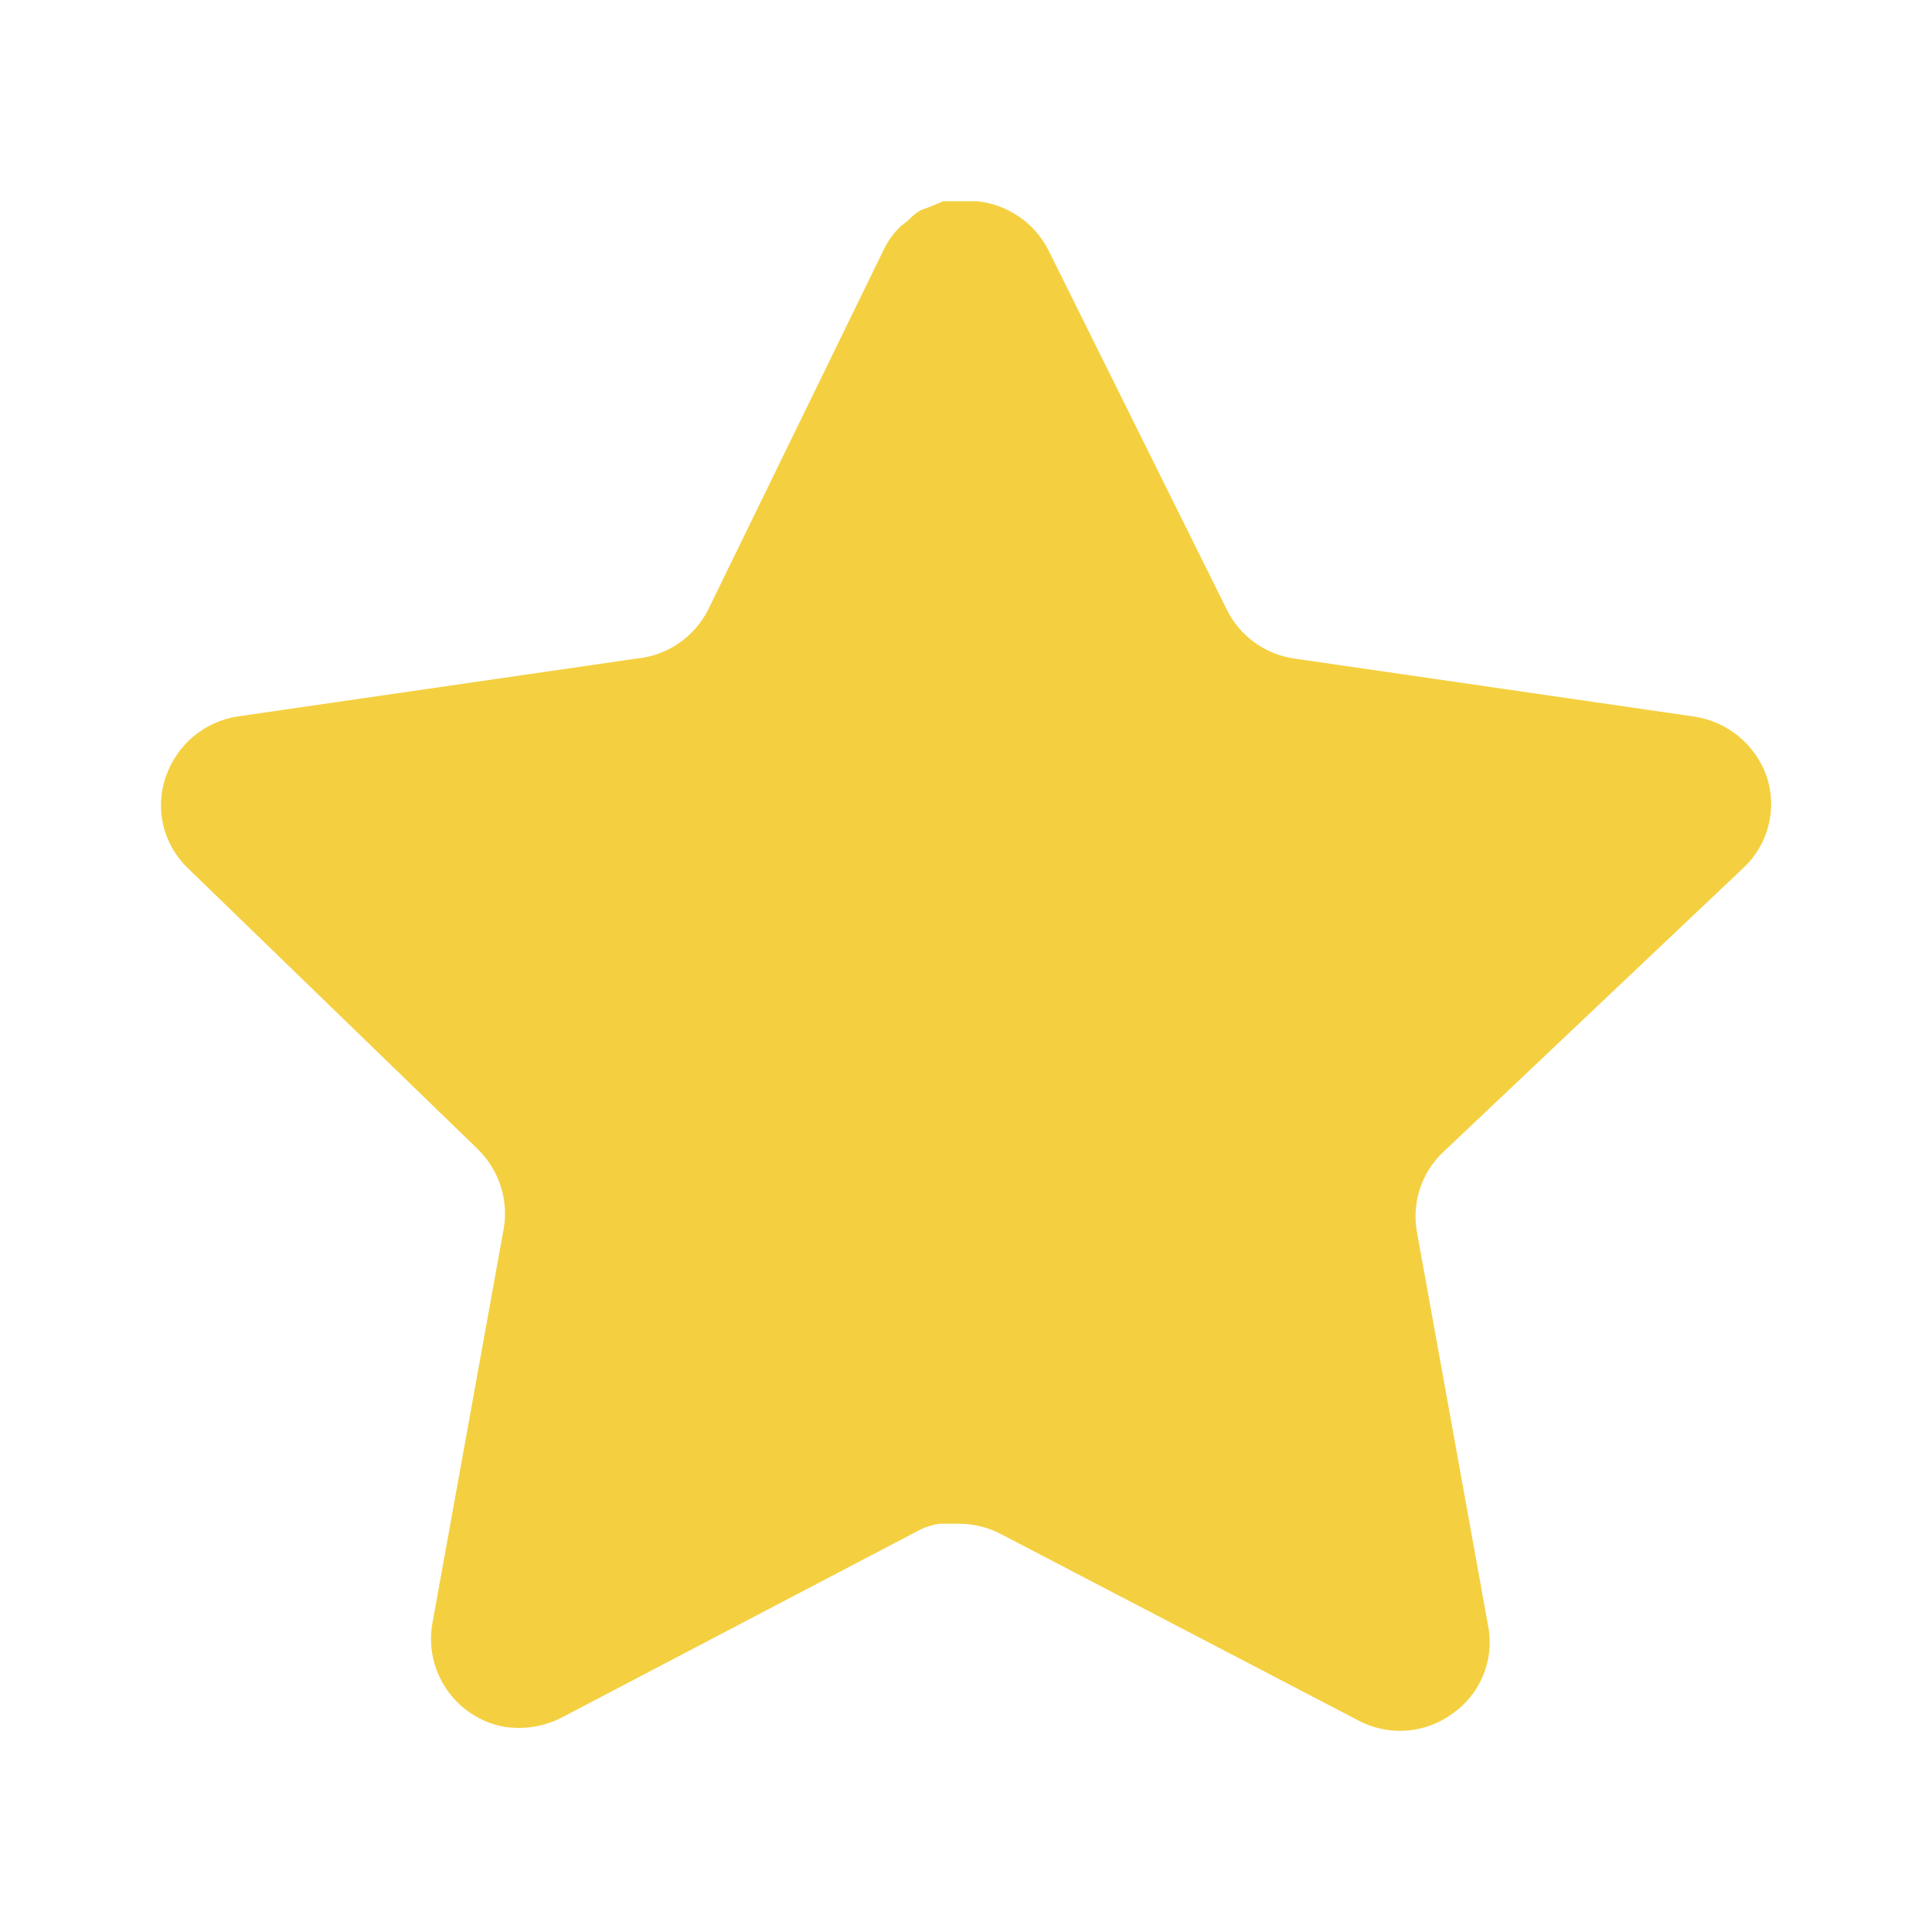
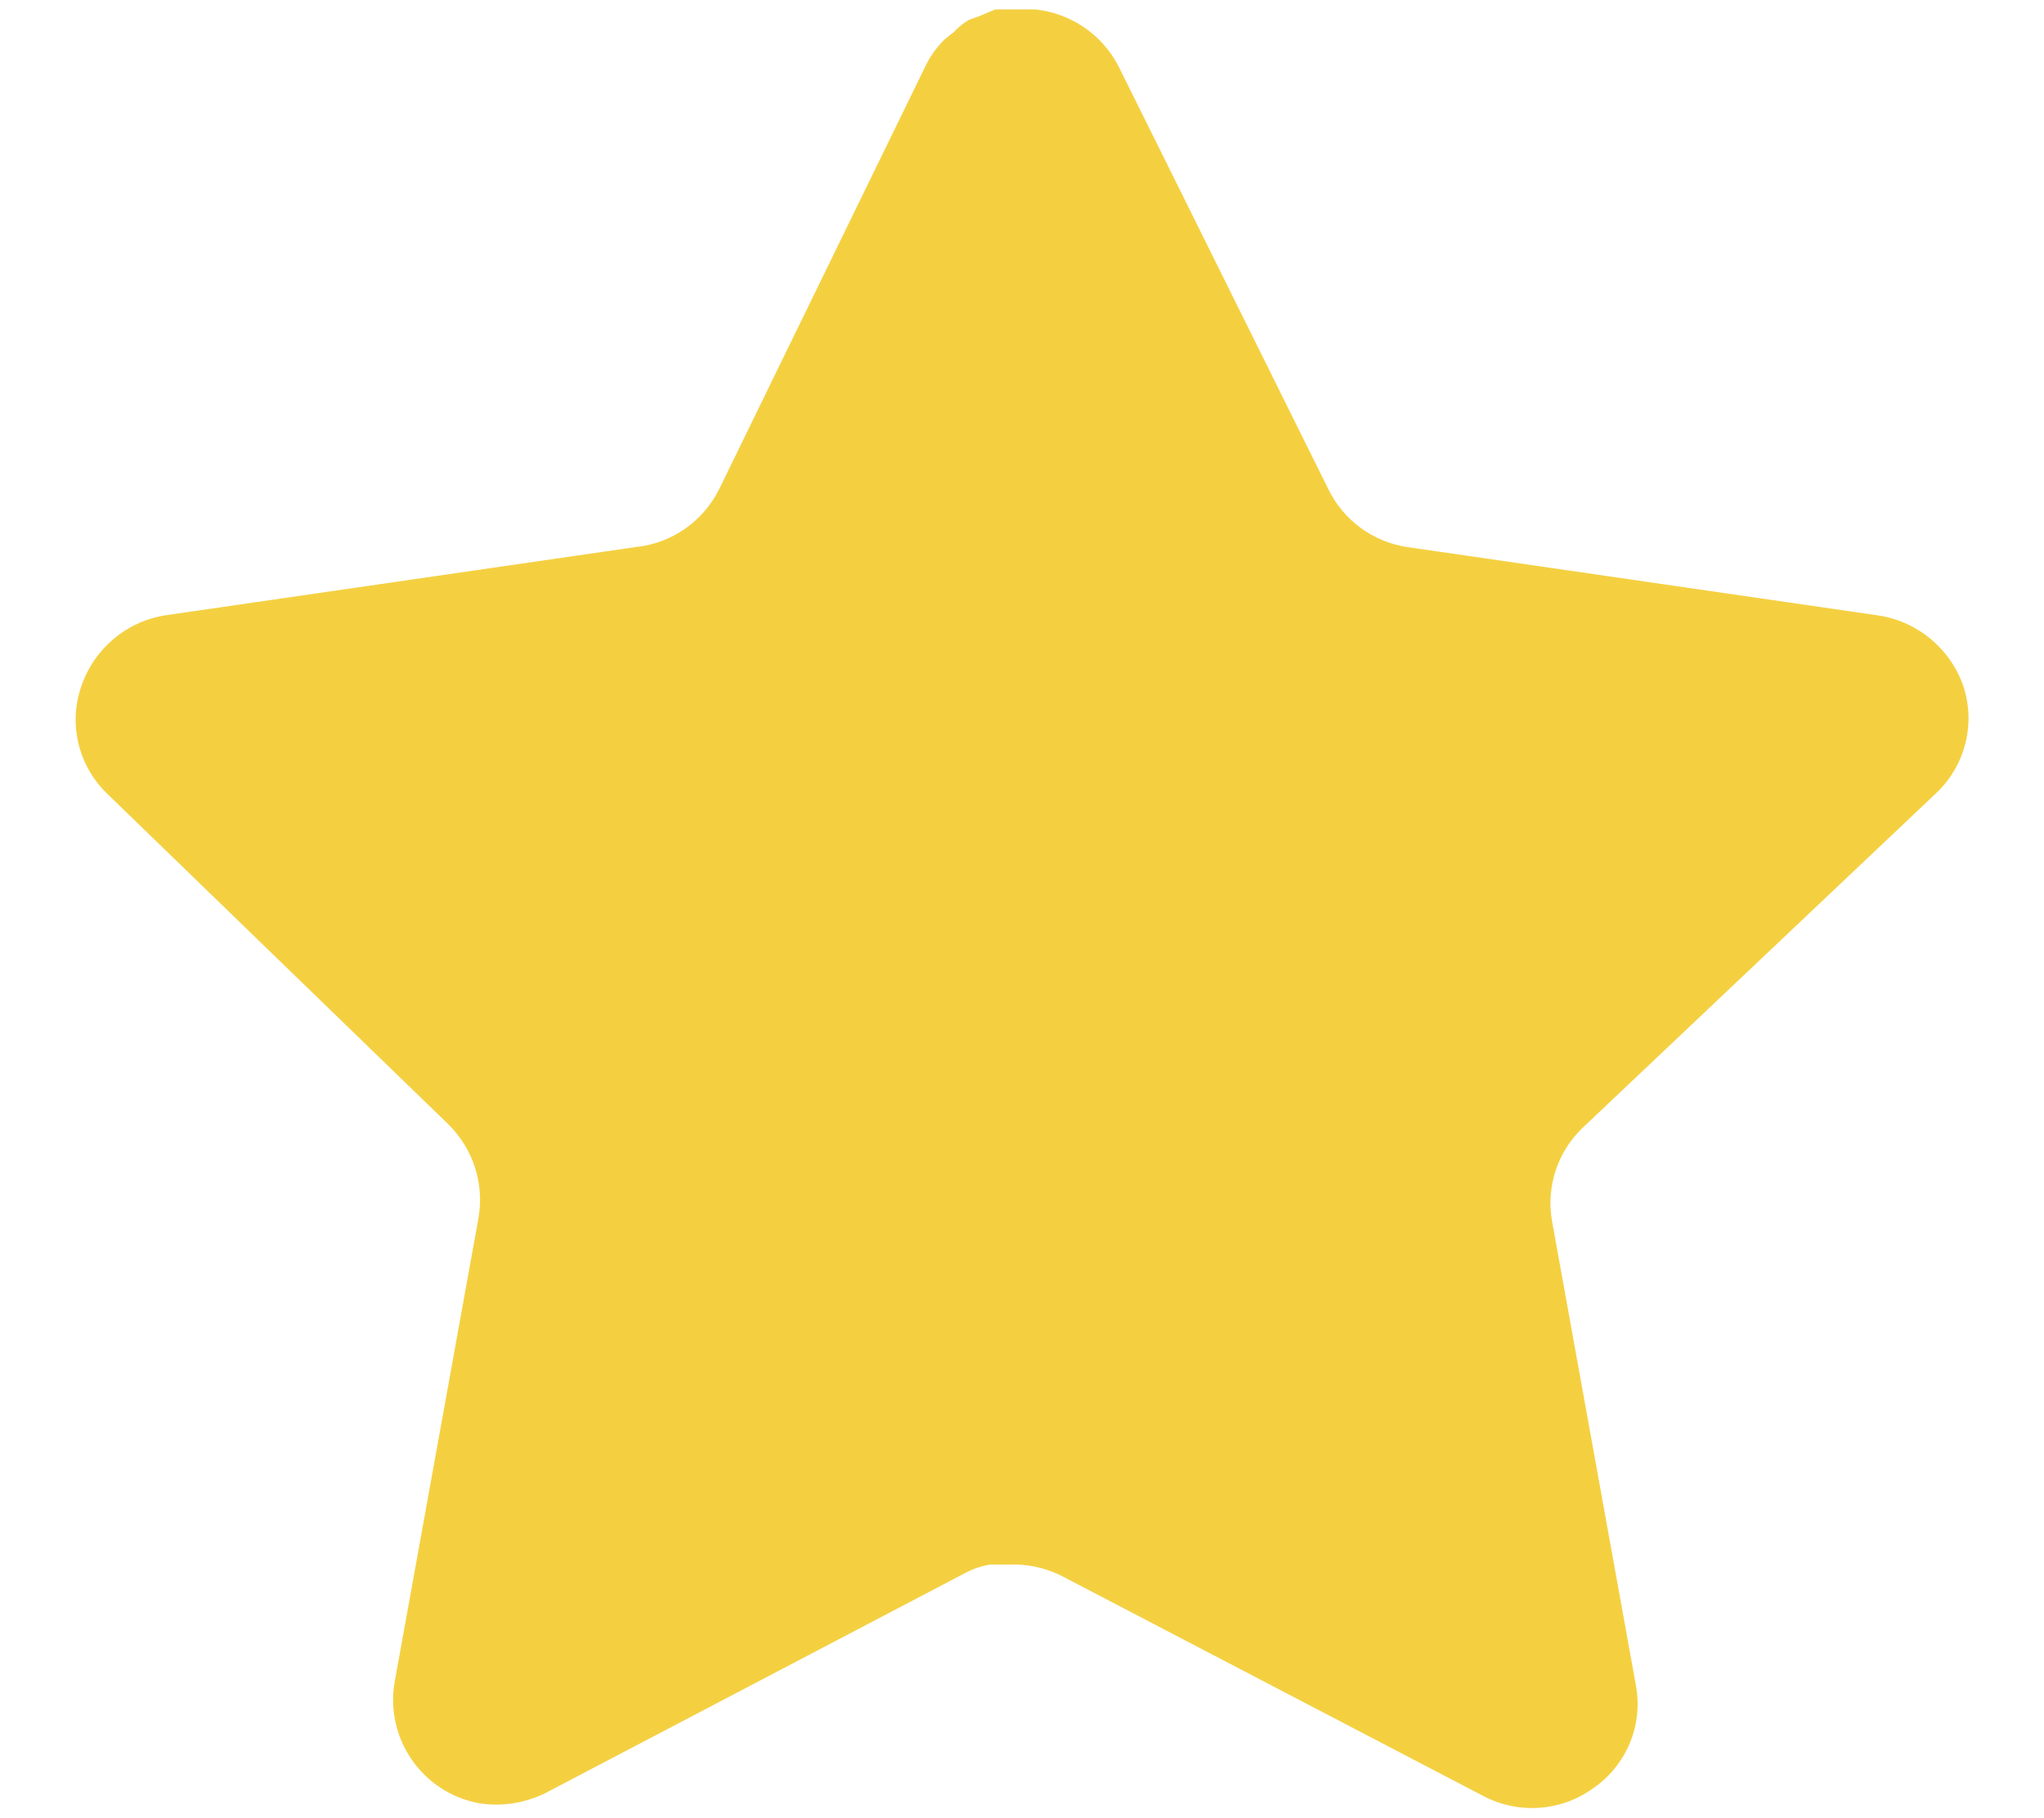
- <svg xmlns="http://www.w3.org/2000/svg" width="20" height="20" viewBox="0 0 20 20" fill="none">
-   <path d="M14.932 11.934C14.716 12.143 14.617 12.445 14.666 12.742L15.407 16.842C15.47 17.189 15.323 17.541 15.032 17.742C14.747 17.95 14.368 17.975 14.057 17.808L10.366 15.883C10.238 15.815 10.095 15.778 9.95 15.774H9.724C9.645 15.786 9.569 15.811 9.499 15.849L5.807 17.784C5.625 17.875 5.418 17.908 5.215 17.875C4.722 17.782 4.393 17.312 4.474 16.816L5.215 12.716C5.265 12.417 5.165 12.113 4.95 11.9L1.94 8.983C1.689 8.739 1.601 8.373 1.716 8.042C1.828 7.712 2.113 7.471 2.457 7.417L6.599 6.816C6.914 6.784 7.19 6.592 7.332 6.309L9.157 2.567C9.2 2.483 9.256 2.407 9.324 2.342L9.399 2.284C9.438 2.24 9.483 2.204 9.533 2.175L9.624 2.142L9.765 2.083H10.116C10.43 2.116 10.705 2.304 10.85 2.583L12.699 6.309C12.832 6.581 13.091 6.77 13.39 6.816L17.532 7.417C17.882 7.467 18.175 7.708 18.29 8.042C18.4 8.376 18.305 8.743 18.049 8.983L14.932 11.934Z" fill="#F4D041" />
+ <svg xmlns="http://www.w3.org/2000/svg" width="18" height="16" viewBox="0 0 18 16" fill="none">
+   <path d="M13.932 9.934C13.716 10.143 13.617 10.445 13.666 10.742L14.407 14.842C14.47 15.189 14.323 15.541 14.032 15.742C13.747 15.95 13.368 15.975 13.057 15.809L9.366 13.883C9.238 13.815 9.095 13.778 8.95 13.774H8.724C8.645 13.786 8.569 13.811 8.499 13.849L4.807 15.784C4.625 15.875 4.418 15.908 4.215 15.875C3.722 15.782 3.393 15.312 3.474 14.816L4.215 10.716C4.265 10.417 4.165 10.113 3.95 9.9L0.94 6.984C0.689 6.739 0.601 6.373 0.716 6.042C0.828 5.712 1.113 5.471 1.457 5.417L5.599 4.816C5.914 4.784 6.19 4.592 6.332 4.309L8.157 0.567C8.2 0.483 8.256 0.407 8.324 0.342L8.399 0.283C8.438 0.24 8.483 0.204 8.533 0.175L8.624 0.142L8.765 0.083H9.116C9.43 0.116 9.705 0.303 9.85 0.583L11.699 4.309C11.832 4.581 12.091 4.77 12.39 4.816L16.532 5.417C16.882 5.467 17.175 5.708 17.29 6.042C17.4 6.376 17.305 6.743 17.049 6.984L13.932 9.934Z" fill="#F4D041" />
</svg>
